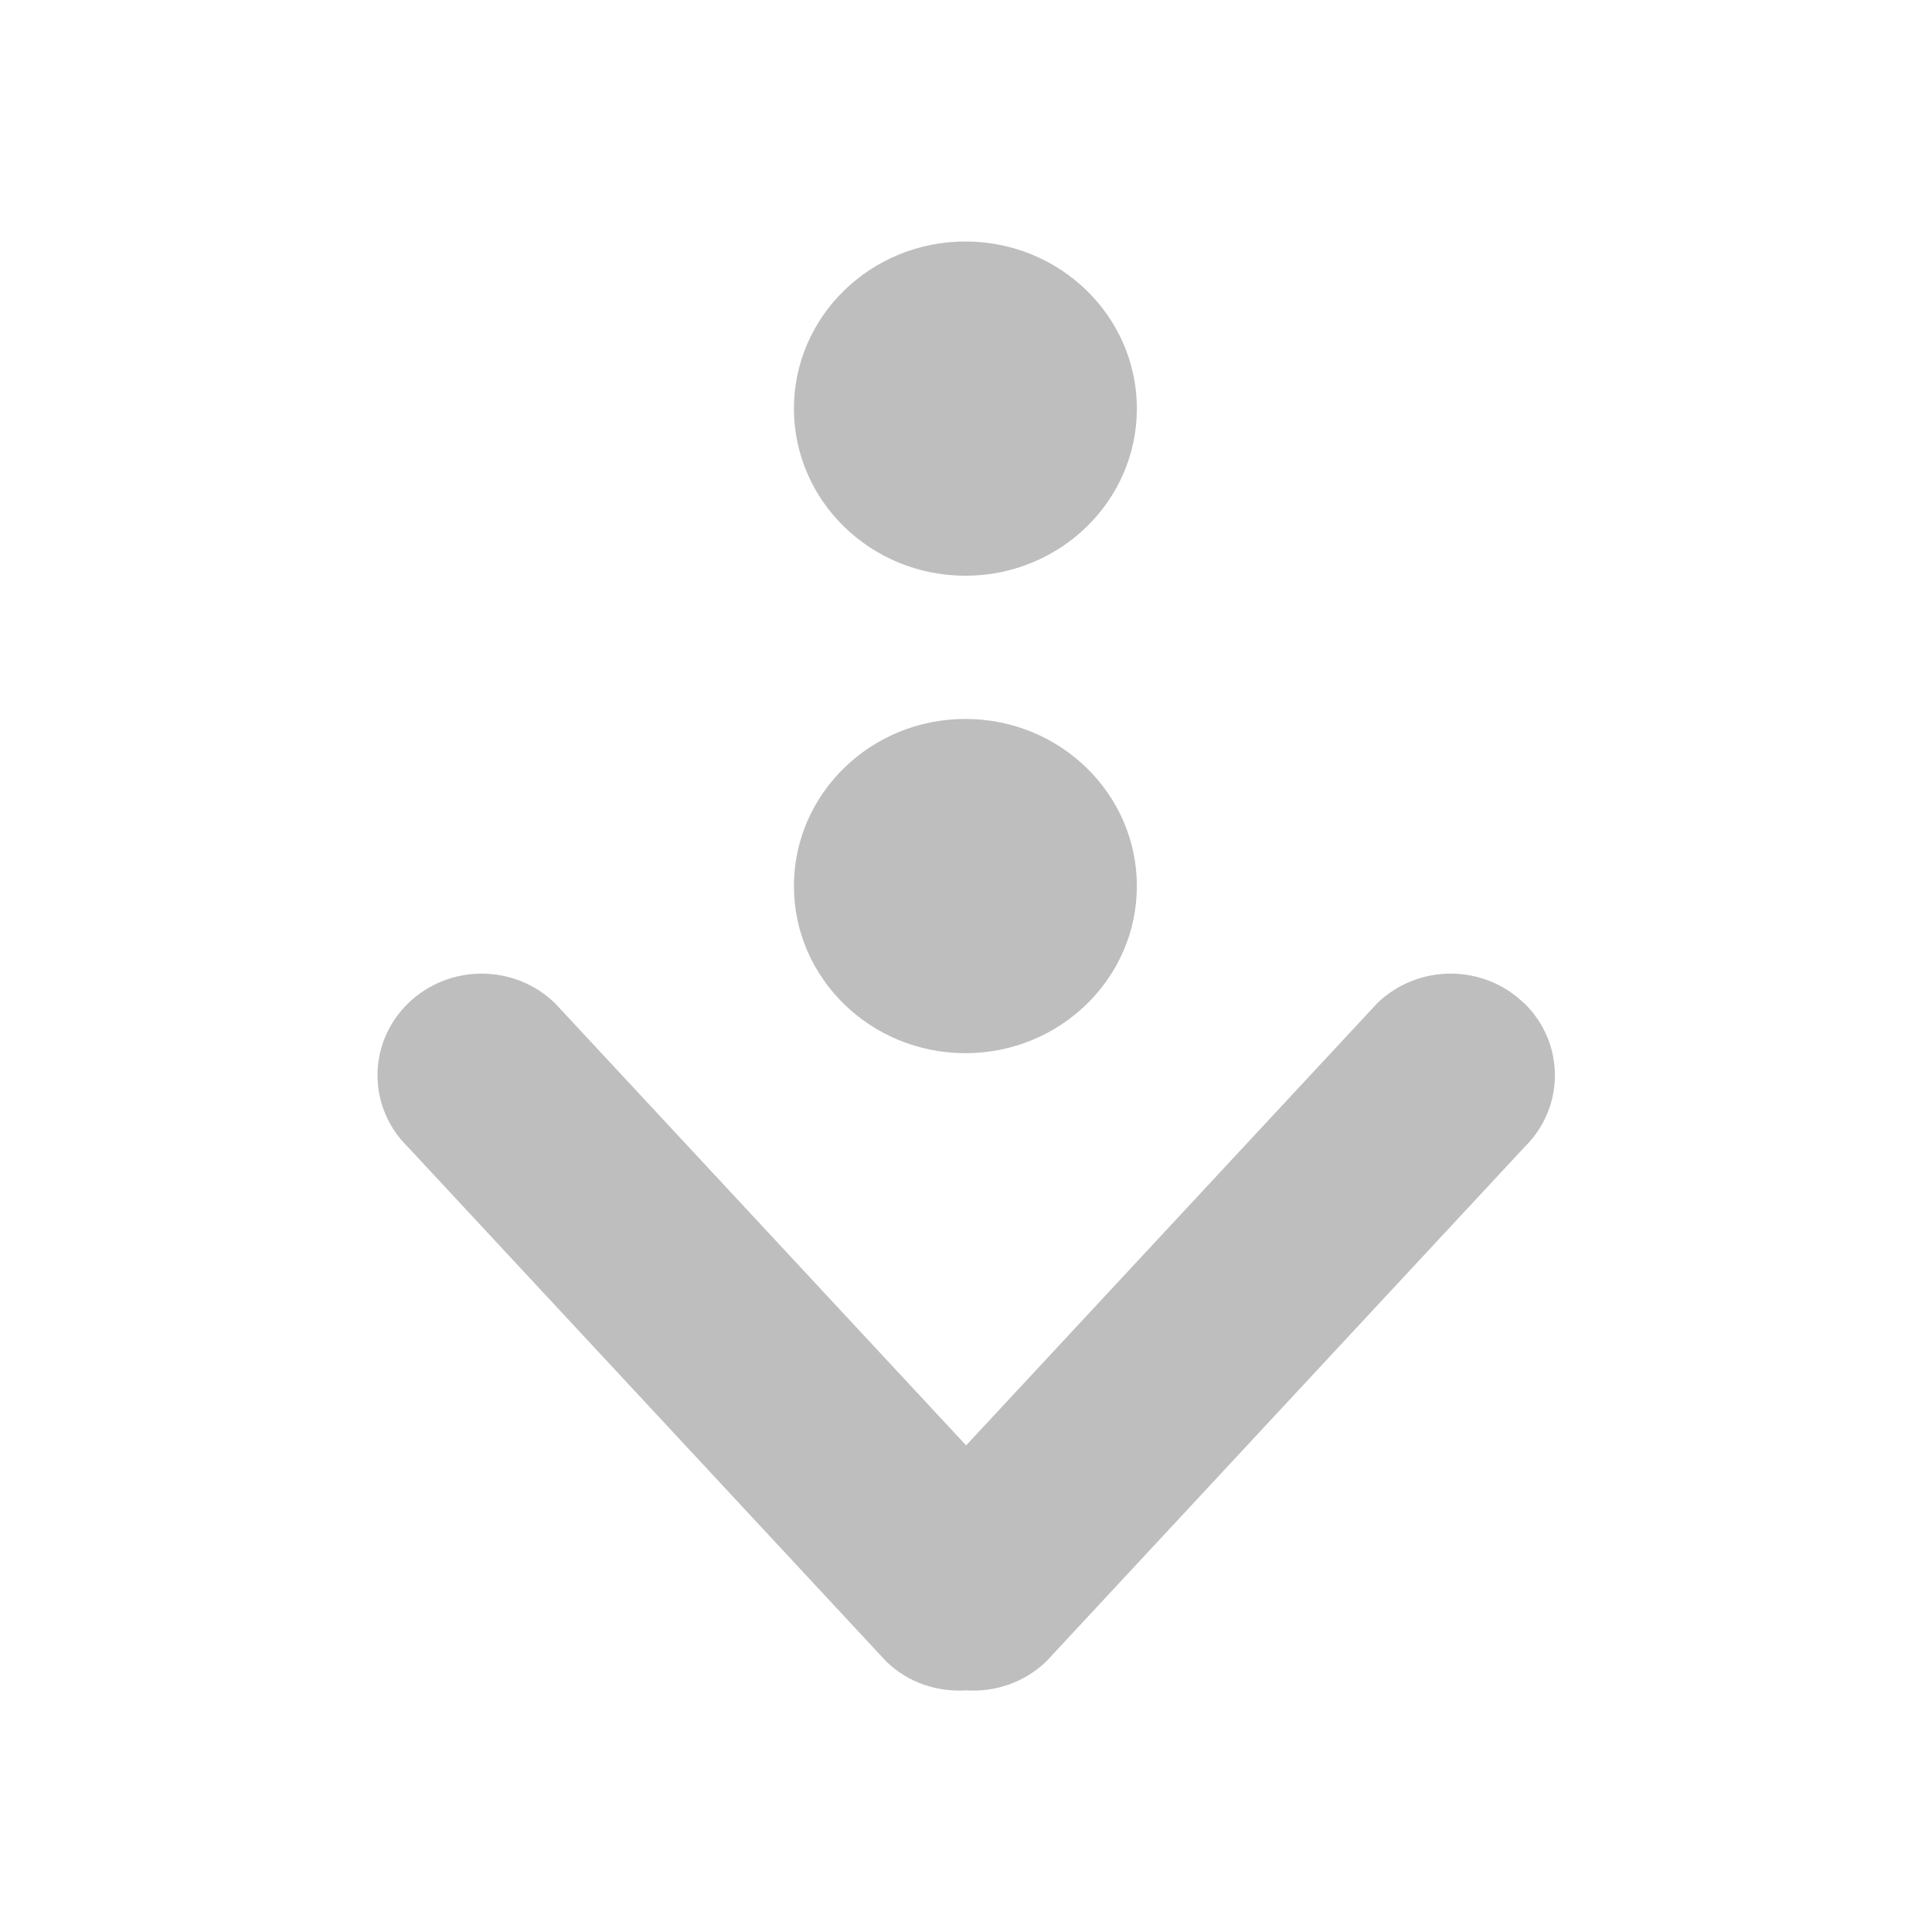
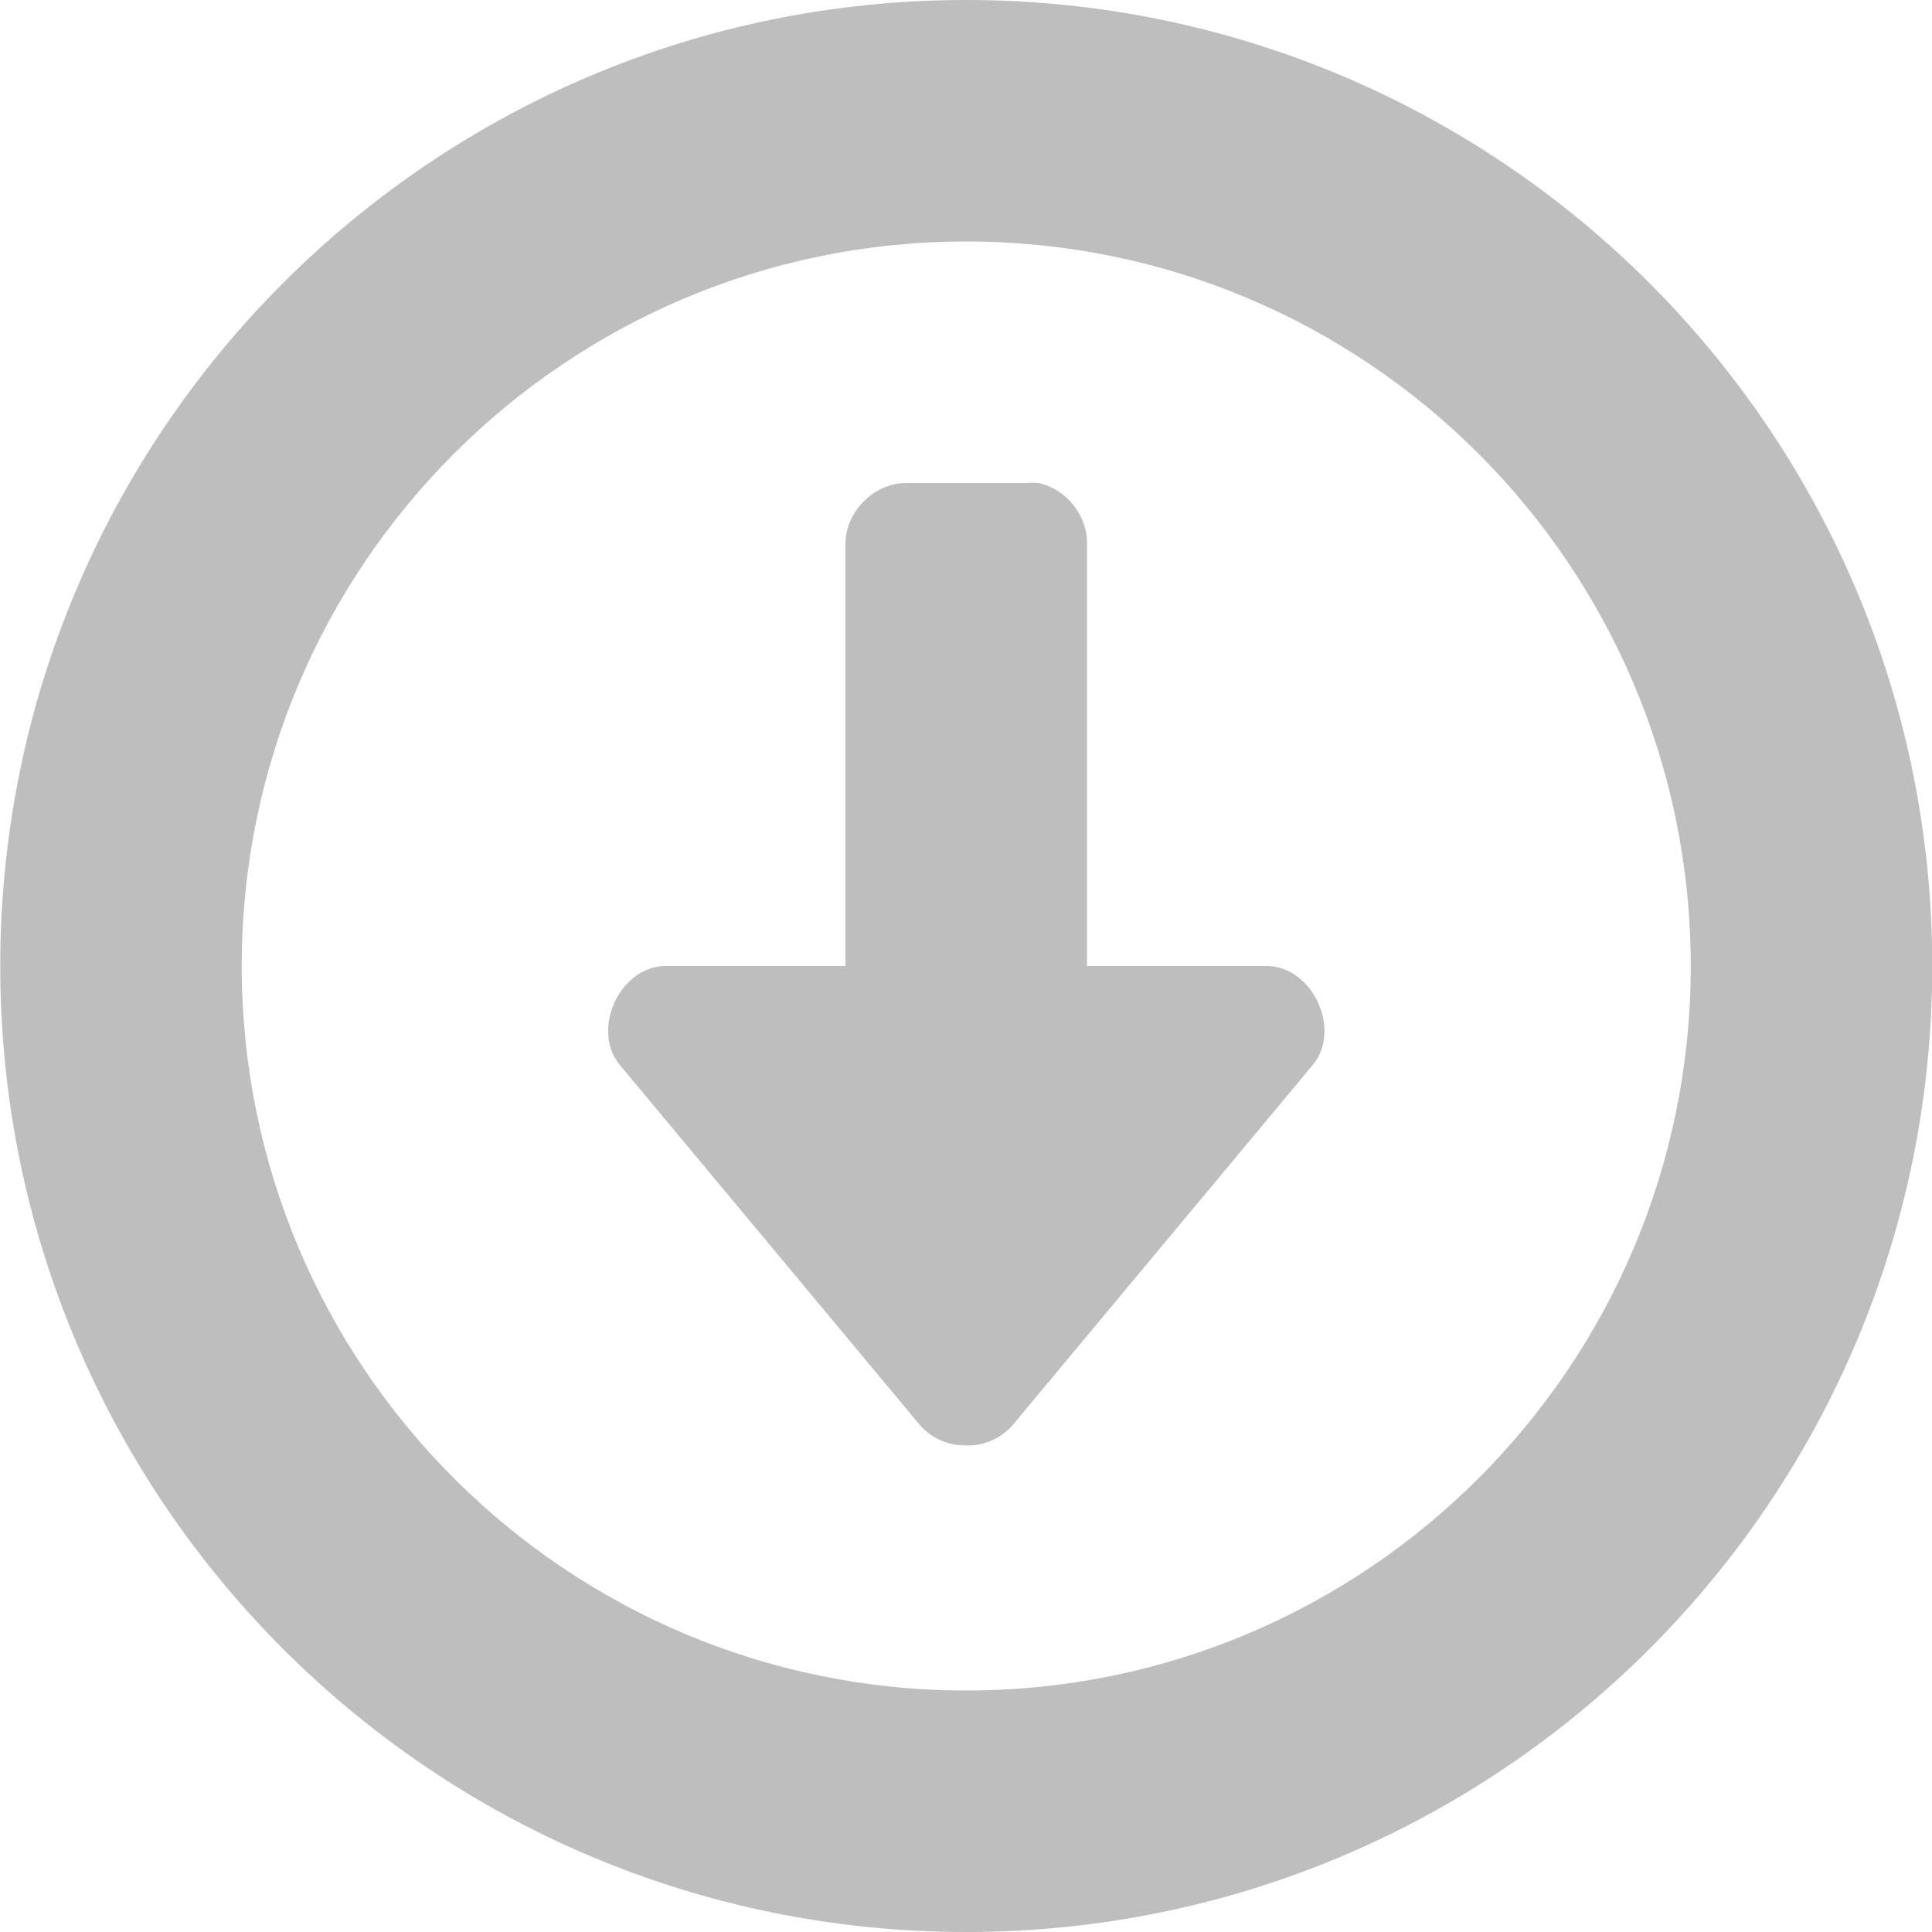
<svg xmlns="http://www.w3.org/2000/svg" version="1.1" viewBox="0 0 16 16">
-   <path d="m12.623 8.31c-0.336-0.329-0.882-0.329-1.219 0l-3.403 3.66-3.403-3.66c-0.337-0.329-0.882-0.329-1.219 0-0.337 0.329-0.337 0.861 0 1.19l3.959 4.258c0.182 0.178 0.425 0.256 0.664 0.241 0.238 0.015 0.481-0.064 0.664-0.241l3.959-4.258c0.336-0.329 0.336-0.861 0-1.19zm-4.628-3.542c0.784 0 1.42-0.62 1.42-1.384 0-0.764-0.636-1.384-1.42-1.384-0.784 0-1.42 0.62-1.42 1.384s0.636 1.384 1.42 1.384zm0 3.954c0.784 0 1.42-0.62 1.42-1.384s-0.636-1.384-1.42-1.384c-0.784 0-1.42 0.62-1.42 1.384 0 0.764 0.636 1.384 1.42 1.384z" fill="#bebebe" />
+   <path d="m8.002 11.97a0.498 0.498 0 0 1-0.375-0.158l-2.5-3a0.428 0.428 0 0 1-0.09-0.248c-0.014-0.266 0.188-0.556 0.465-0.564h1.5v-3.5c0-0.262 0.238-0.5 0.5-0.5h1a0.492 0.492 0 0 1 0.094 0c0.23 0.044 0.41 0.267 0.406 0.5v3.5h1.5c0.37 0.011 0.606 0.524 0.375 0.813l-2.5 3a0.497 0.497 0 0 1-0.375 0.158z" color="#bebebe" fill="#bebebe" overflow="visible" />
+   <path d="m8.002 2.5e-7a8 8 0 1 0 0 16 8 8 0 0 0 0-16zm0 2a6 6 0 1 1 0 12 6 6 0 0 1 0-12z" color="#bebebe" fill="#bebebe" overflow="visible" />
</svg>
